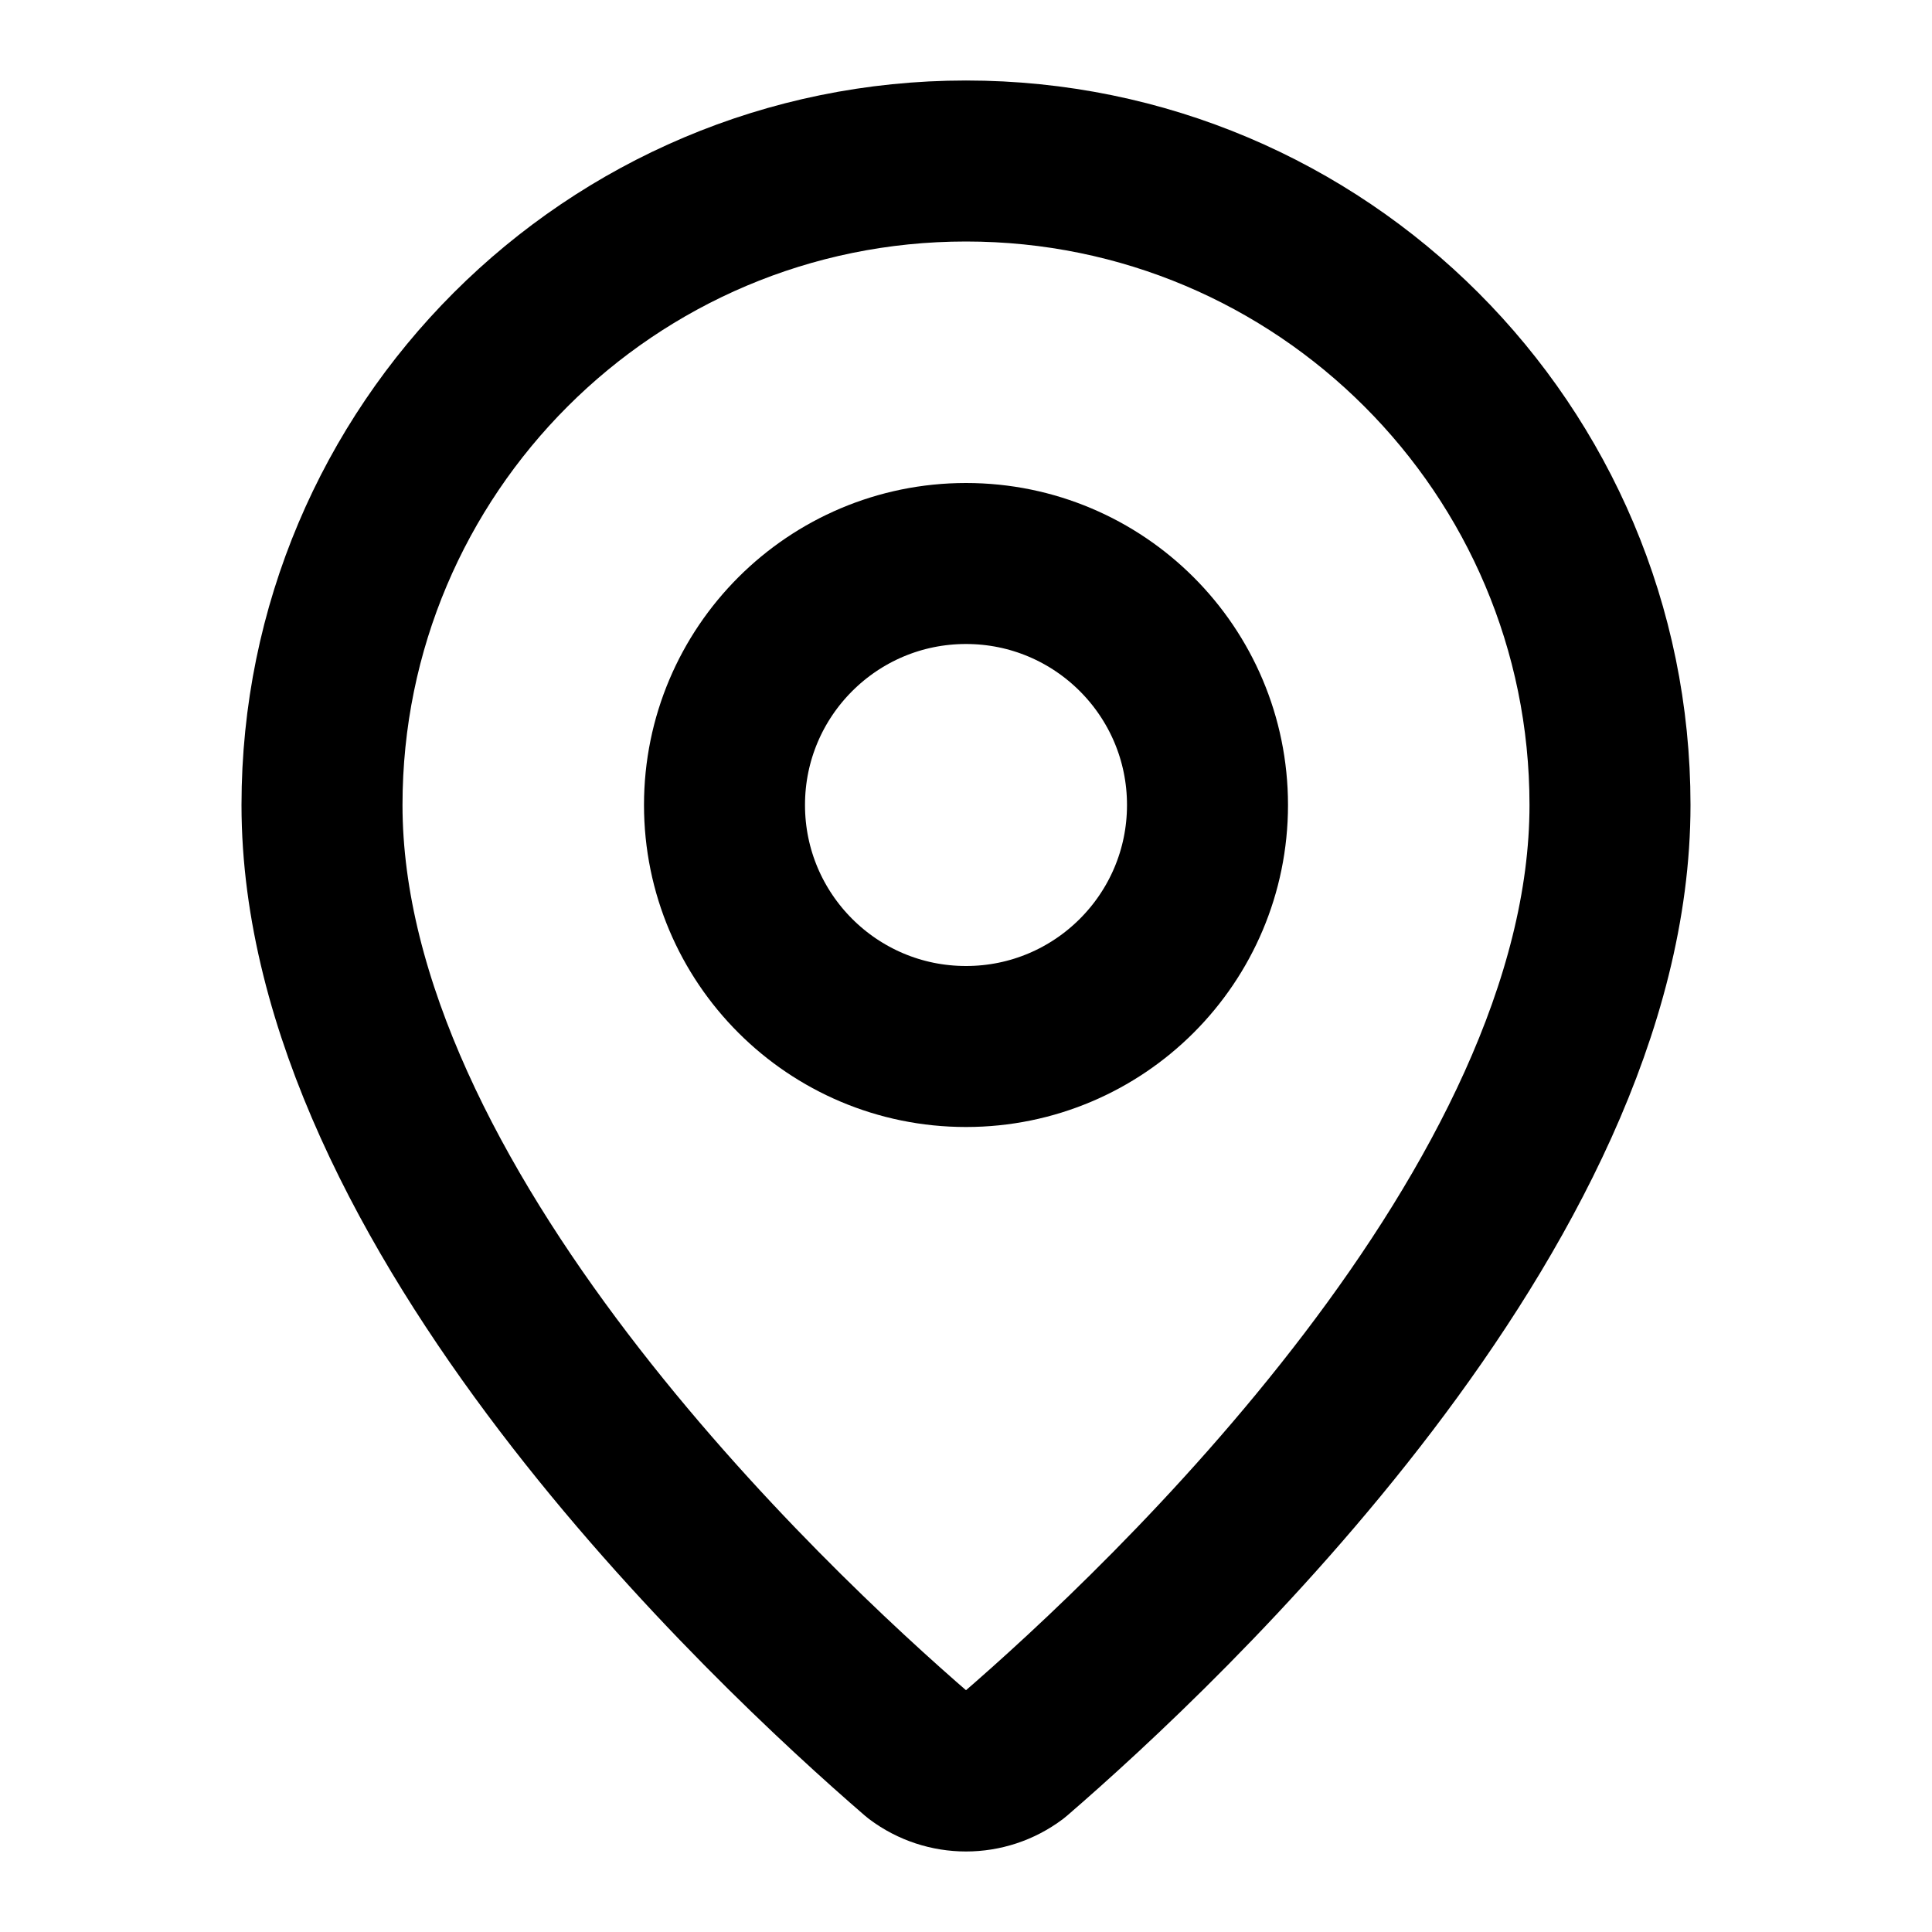
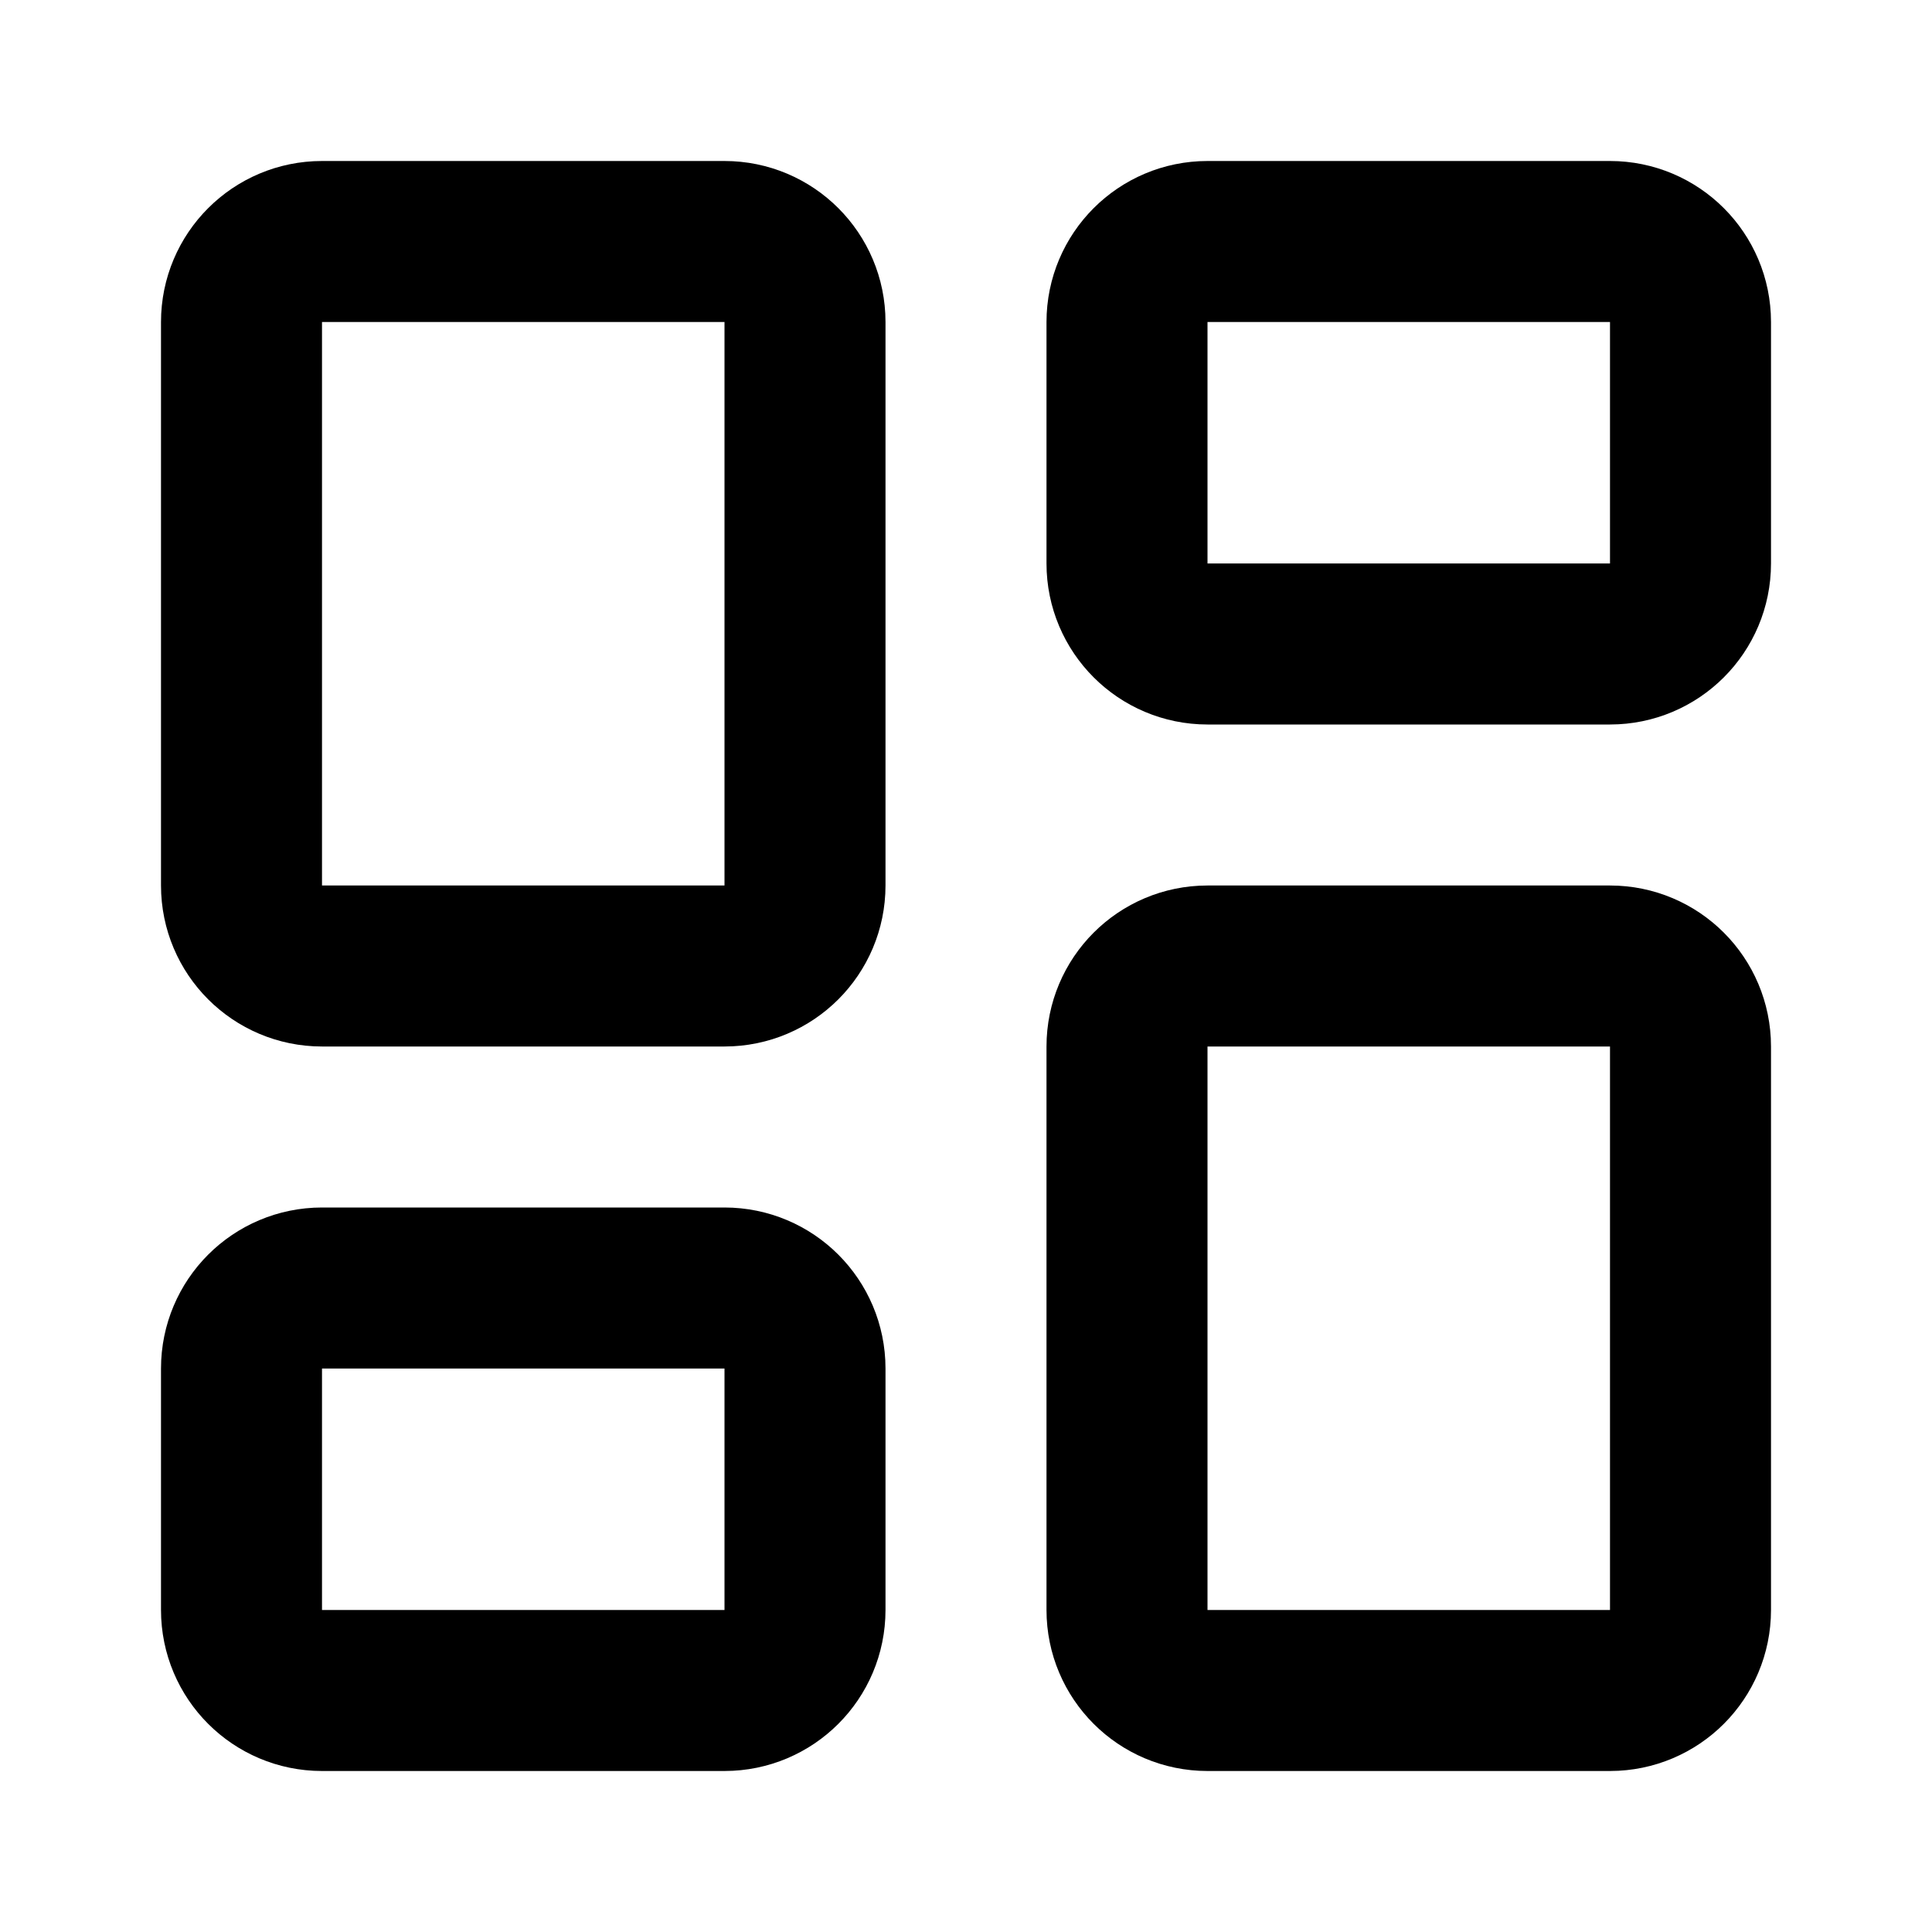
- <svg xmlns="http://www.w3.org/2000/svg" class="lucide lucide-map-pin" width="24" height="24" viewBox="0 0 24 24" fill="none" stroke="currentColor" stroke-width="2" stroke-linecap="round" stroke-linejoin="round">
-   <path d="M20 10c0 4.993-5.539 10.193-7.399 11.799a1 1 0 0 1-1.202 0C9.539 20.193 4 14.993 4 10a8 8 0 0 1 16 0" />
-   <circle cx="12" cy="10" r="3" />
+ <svg xmlns="http://www.w3.org/2000/svg" class="lucide lucide-layout-dashboard" width="24" height="24" viewBox="0 0 24 24" fill="none" stroke="currentColor" stroke-width="2" stroke-linecap="round" stroke-linejoin="round">
+   <rect width="7" height="9" x="3" y="3" rx="1" />
+   <rect width="7" height="5" x="14" y="3" rx="1" />
+   <rect width="7" height="9" x="14" y="12" rx="1" />
+   <rect width="7" height="5" x="3" y="16" rx="1" />
</svg>
